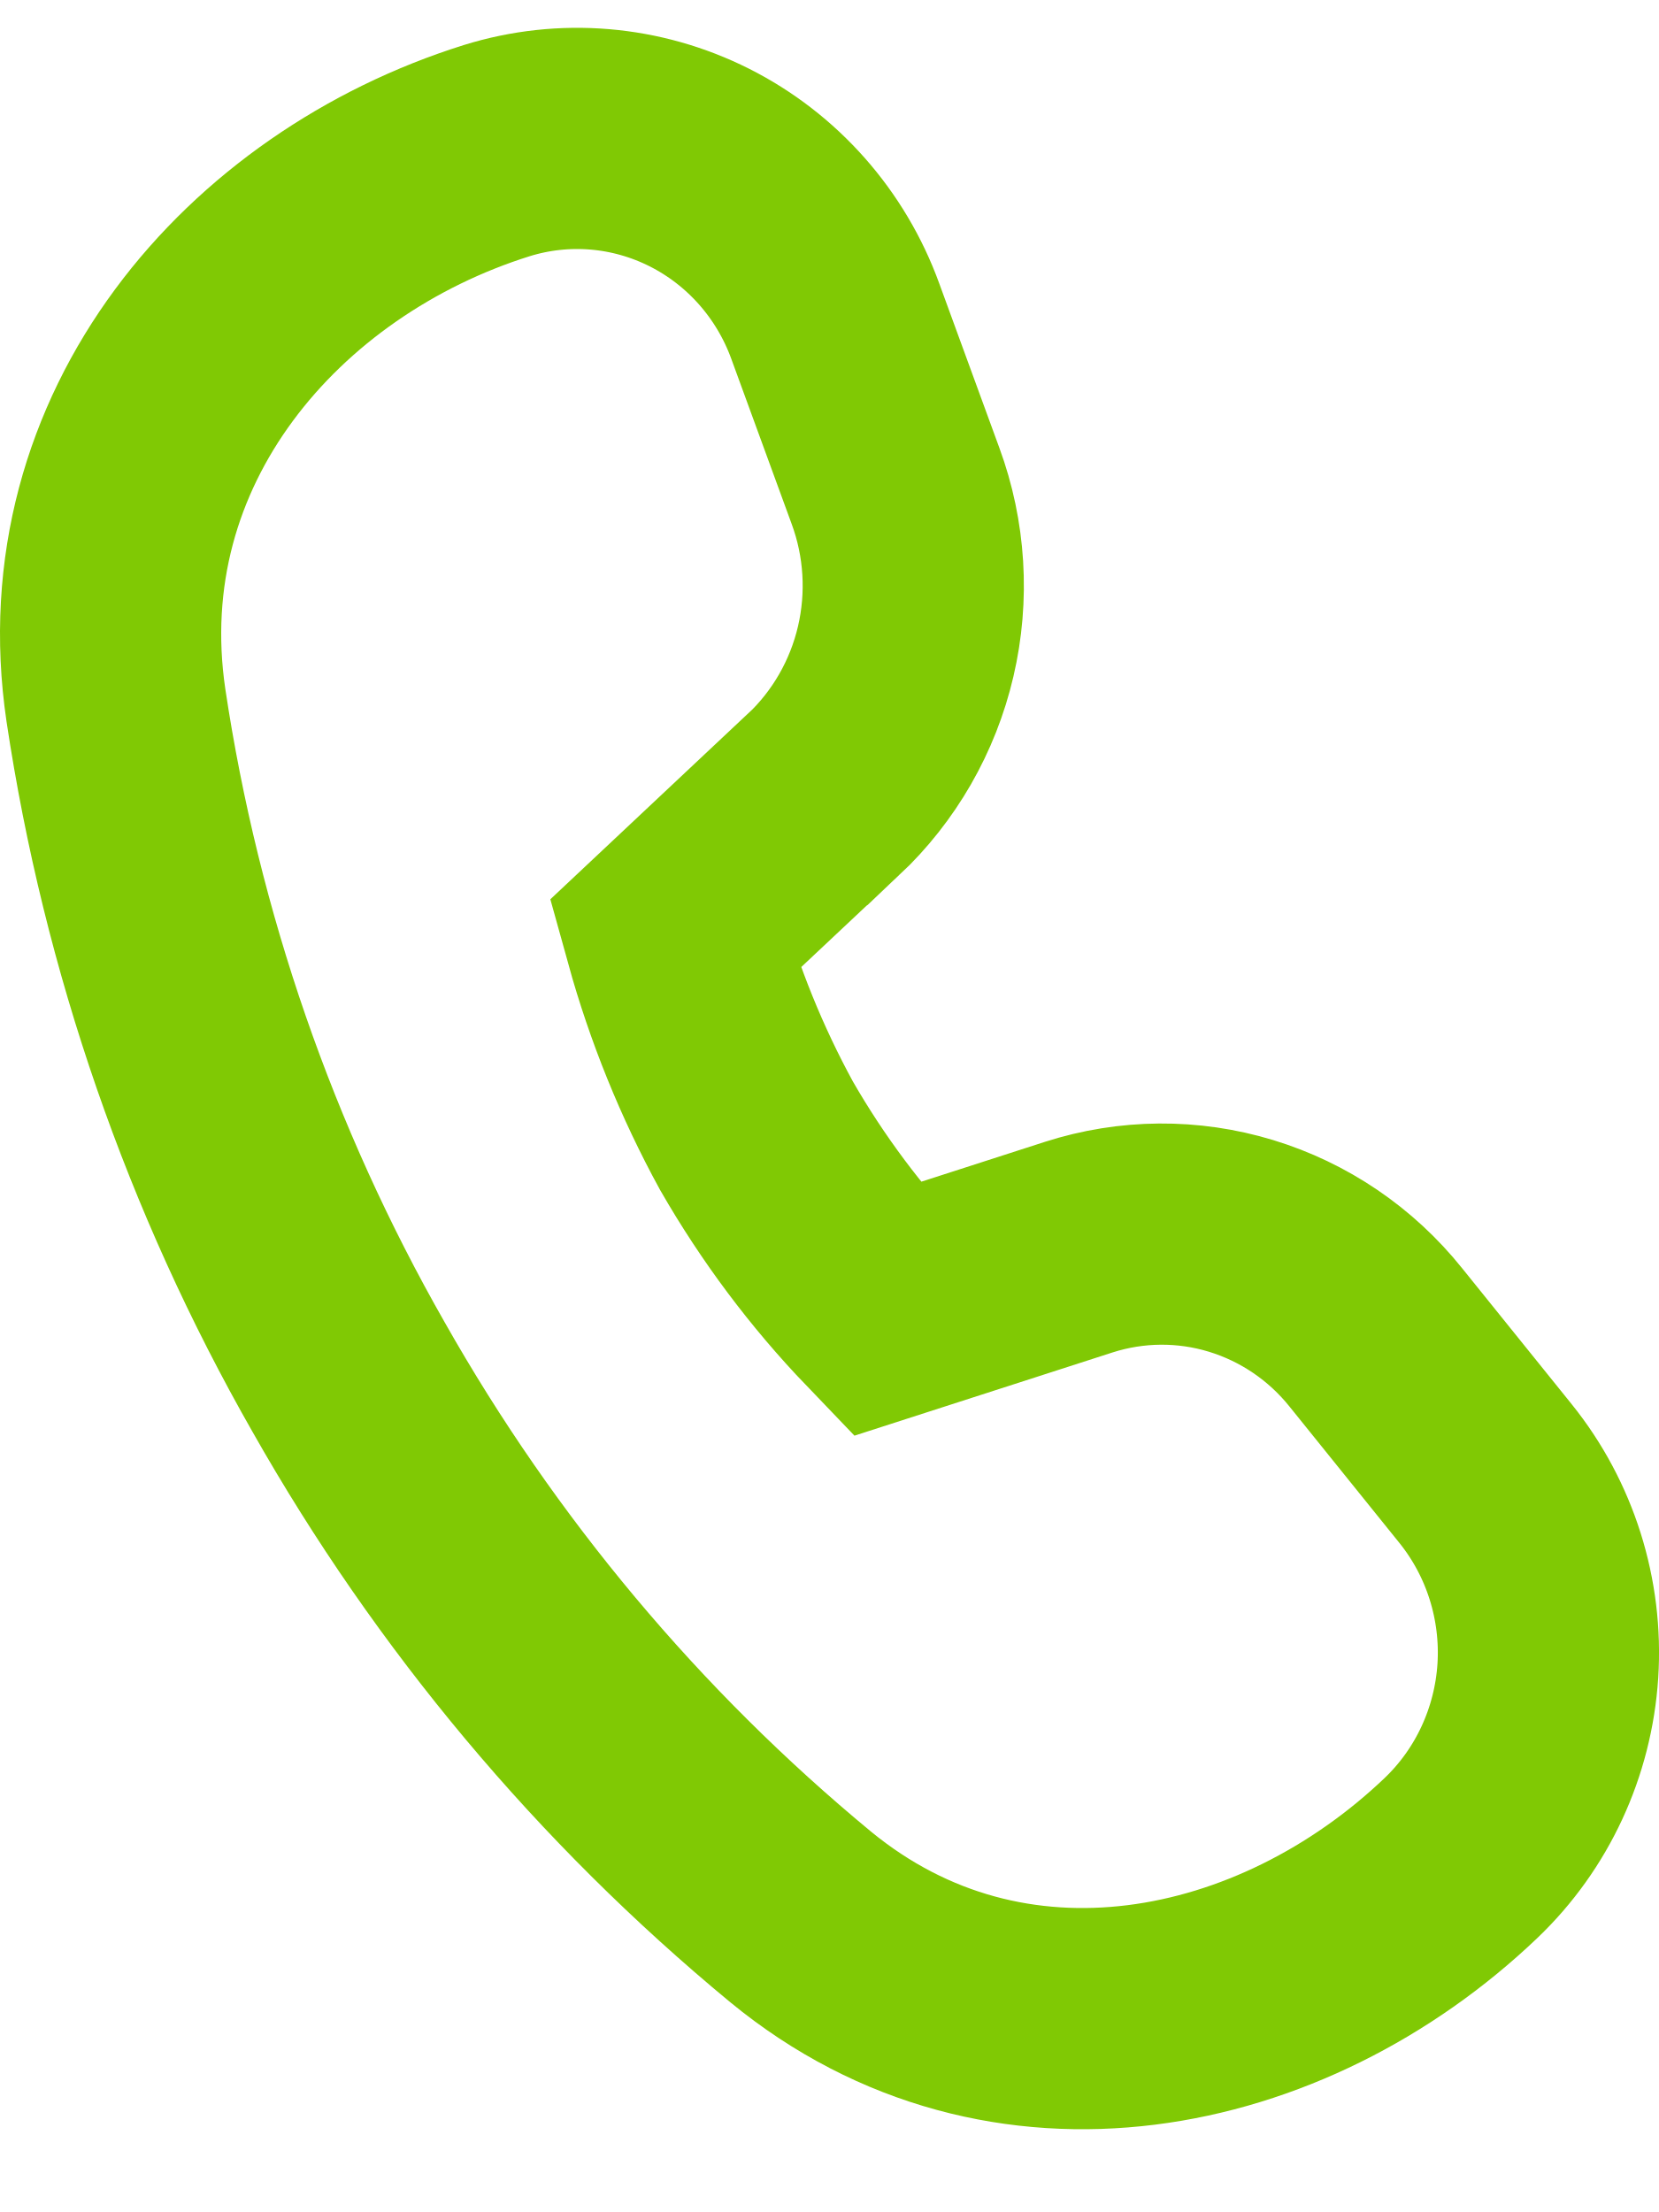
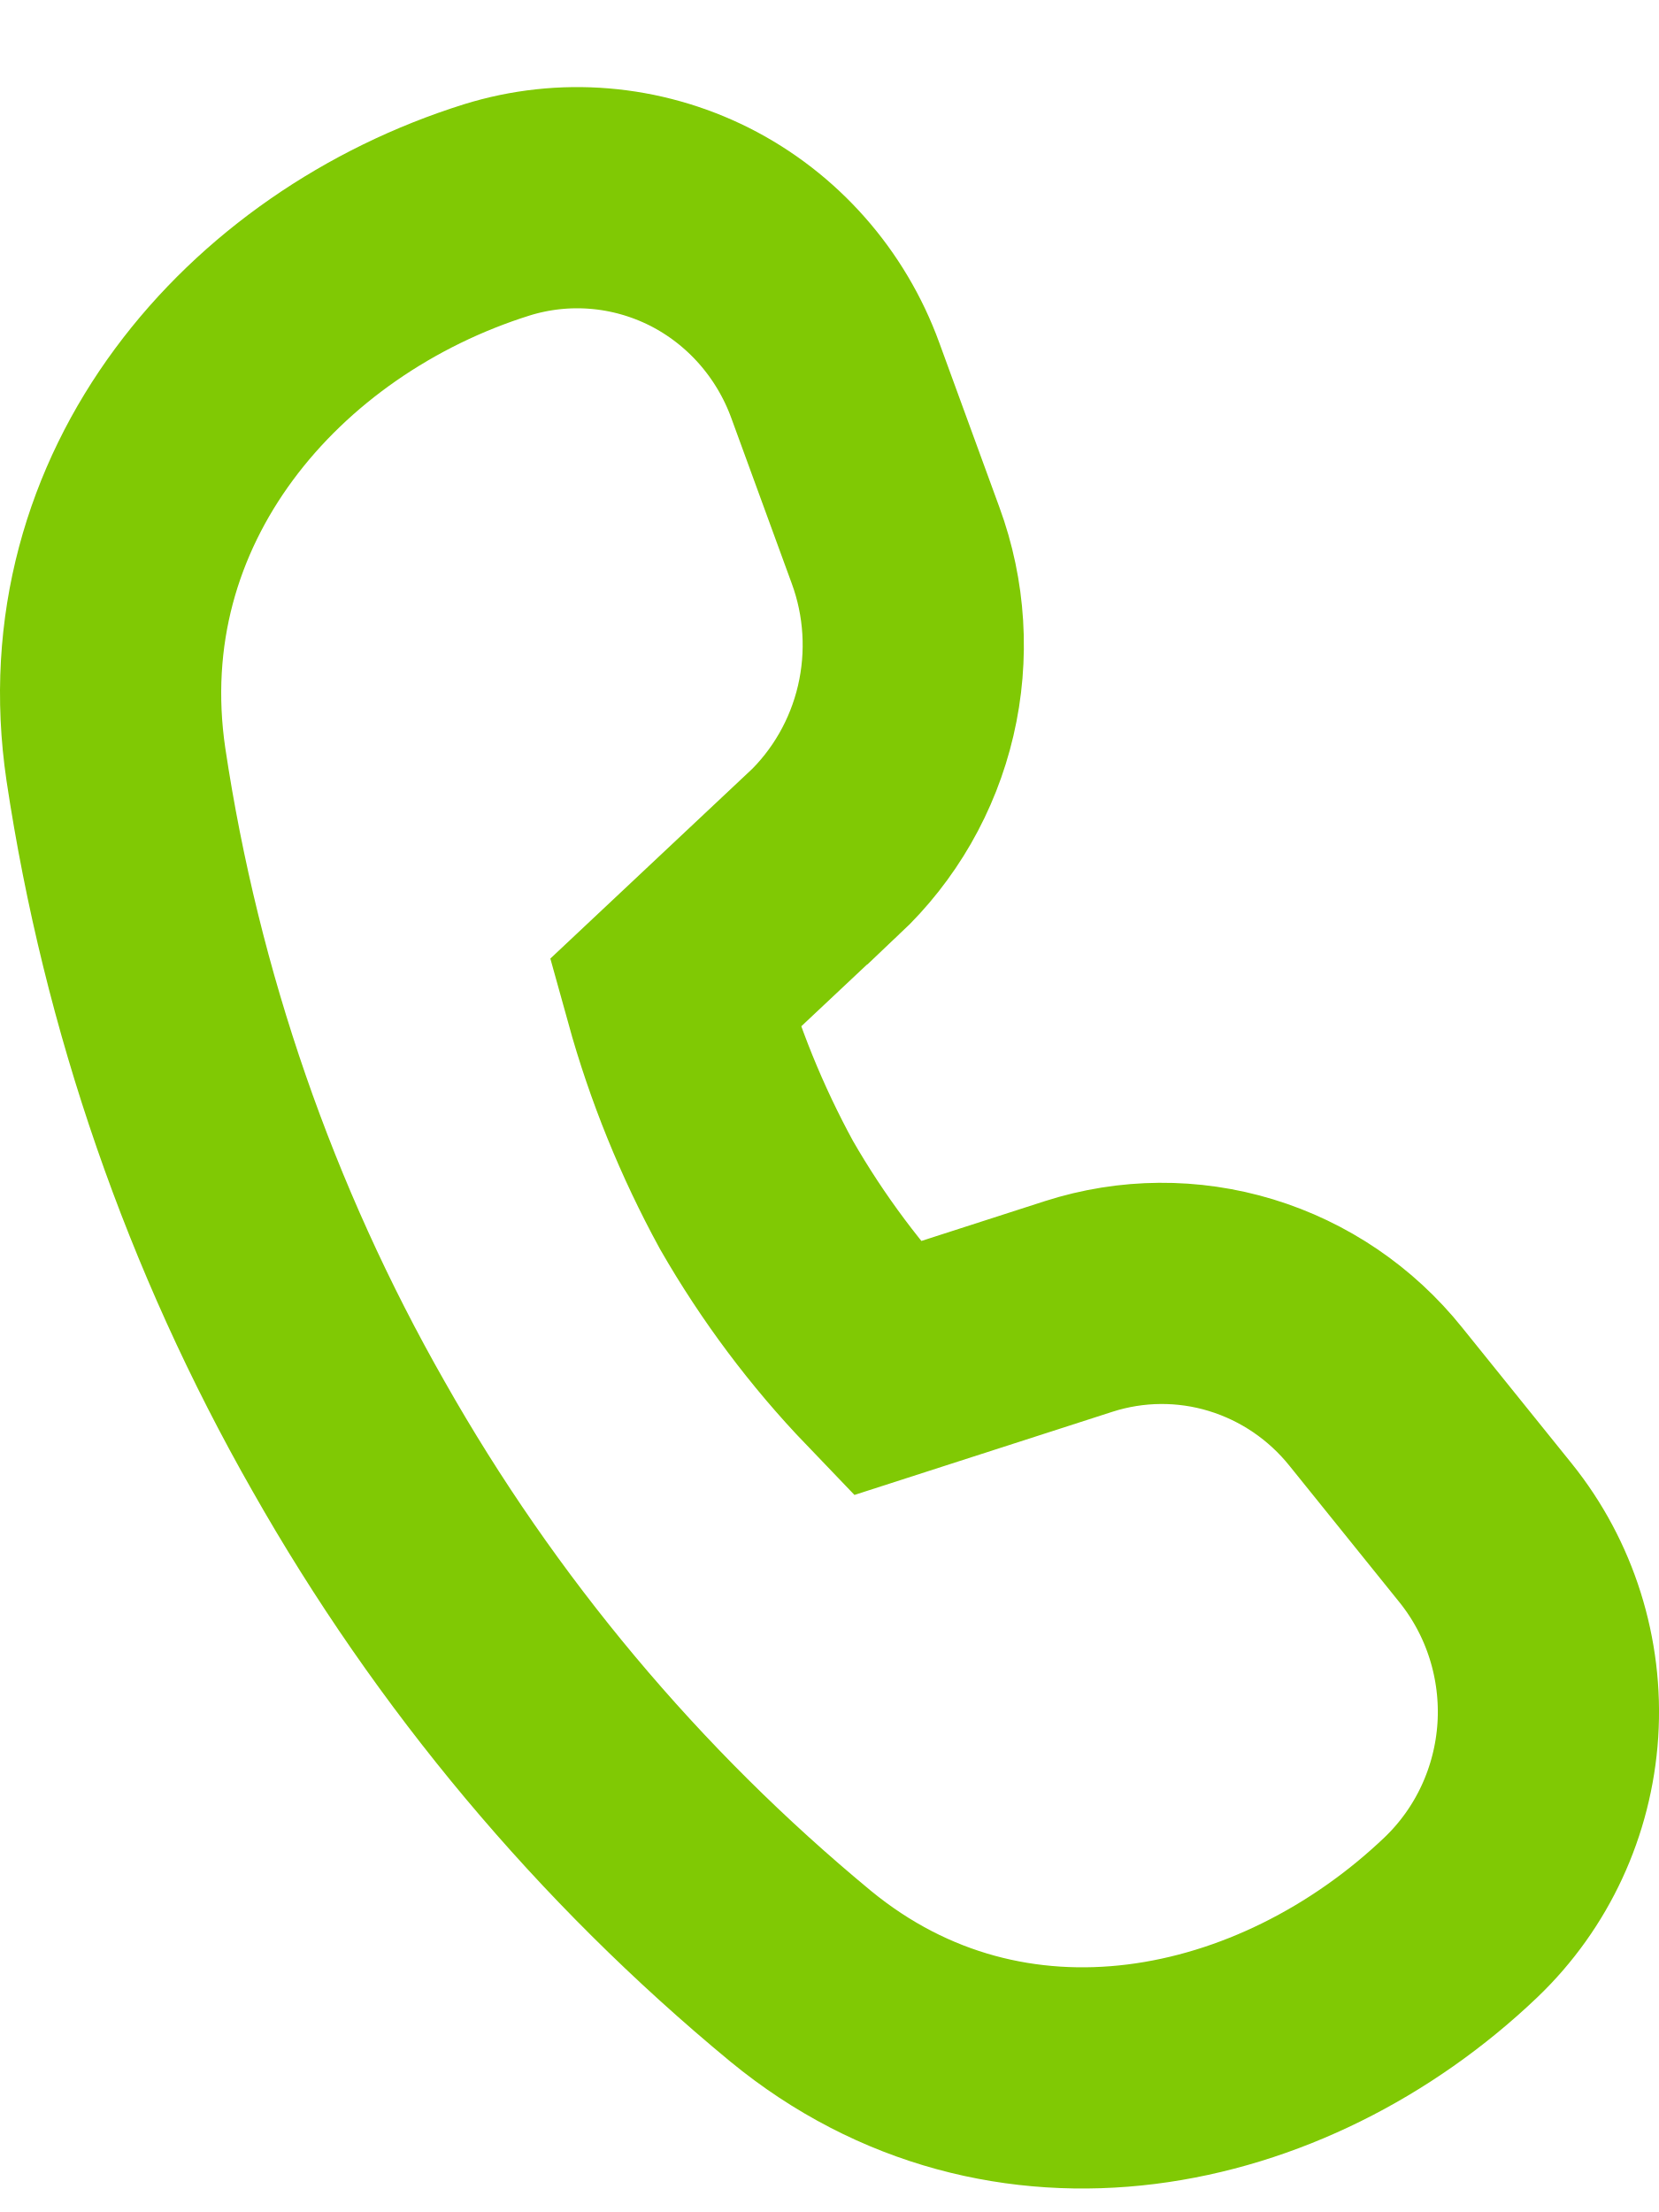
<svg xmlns="http://www.w3.org/2000/svg" width="15" height="20" viewBox="0 0 15 20" fill="none">
-   <path d="M7.444 7.184L6.101 8.446C6.277 9.081 6.525 9.693 6.84 10.269C7.167 10.838 7.561 11.365 8.014 11.837L9.754 11.276C10.231 11.123 10.742 11.119 11.221 11.265C11.7 11.411 12.125 11.699 12.441 12.094L13.433 13.325C13.835 13.825 14.036 14.462 13.995 15.107C13.953 15.752 13.673 16.357 13.21 16.799C11.594 18.341 9.104 18.864 7.239 17.332C5.594 15.973 4.209 14.319 3.152 12.451C2.083 10.578 1.369 8.517 1.048 6.376C0.69 3.958 2.383 2.023 4.491 1.362C5.099 1.173 5.754 1.228 6.324 1.515C6.893 1.802 7.333 2.299 7.553 2.906L8.097 4.394C8.273 4.872 8.305 5.393 8.189 5.89C8.073 6.387 7.814 6.837 7.446 7.184H7.444Z" stroke="#80C904" stroke-width="2" />
+   <path d="M7.444 7.72L6.101 8.982C6.277 9.617 6.525 10.228 6.84 10.805C7.167 11.374 7.561 11.901 8.014 12.373L9.754 11.812C10.231 11.659 10.742 11.655 11.221 11.801C11.7 11.947 12.125 12.235 12.441 12.63L13.433 13.861C13.835 14.361 14.036 14.998 13.995 15.643C13.953 16.288 13.673 16.892 13.21 17.335C11.594 18.877 9.104 19.4 7.239 17.868C5.594 16.509 4.209 14.855 3.152 12.987C2.083 11.113 1.369 9.053 1.048 6.912C0.69 4.494 2.383 2.559 4.491 1.898C5.099 1.709 5.754 1.764 6.324 2.05C6.893 2.337 7.333 2.835 7.553 3.441L8.097 4.93C8.273 5.408 8.305 5.929 8.189 6.426C8.073 6.923 7.814 7.373 7.446 7.72H7.444Z" stroke="#80C904" stroke-width="2" />
</svg>
